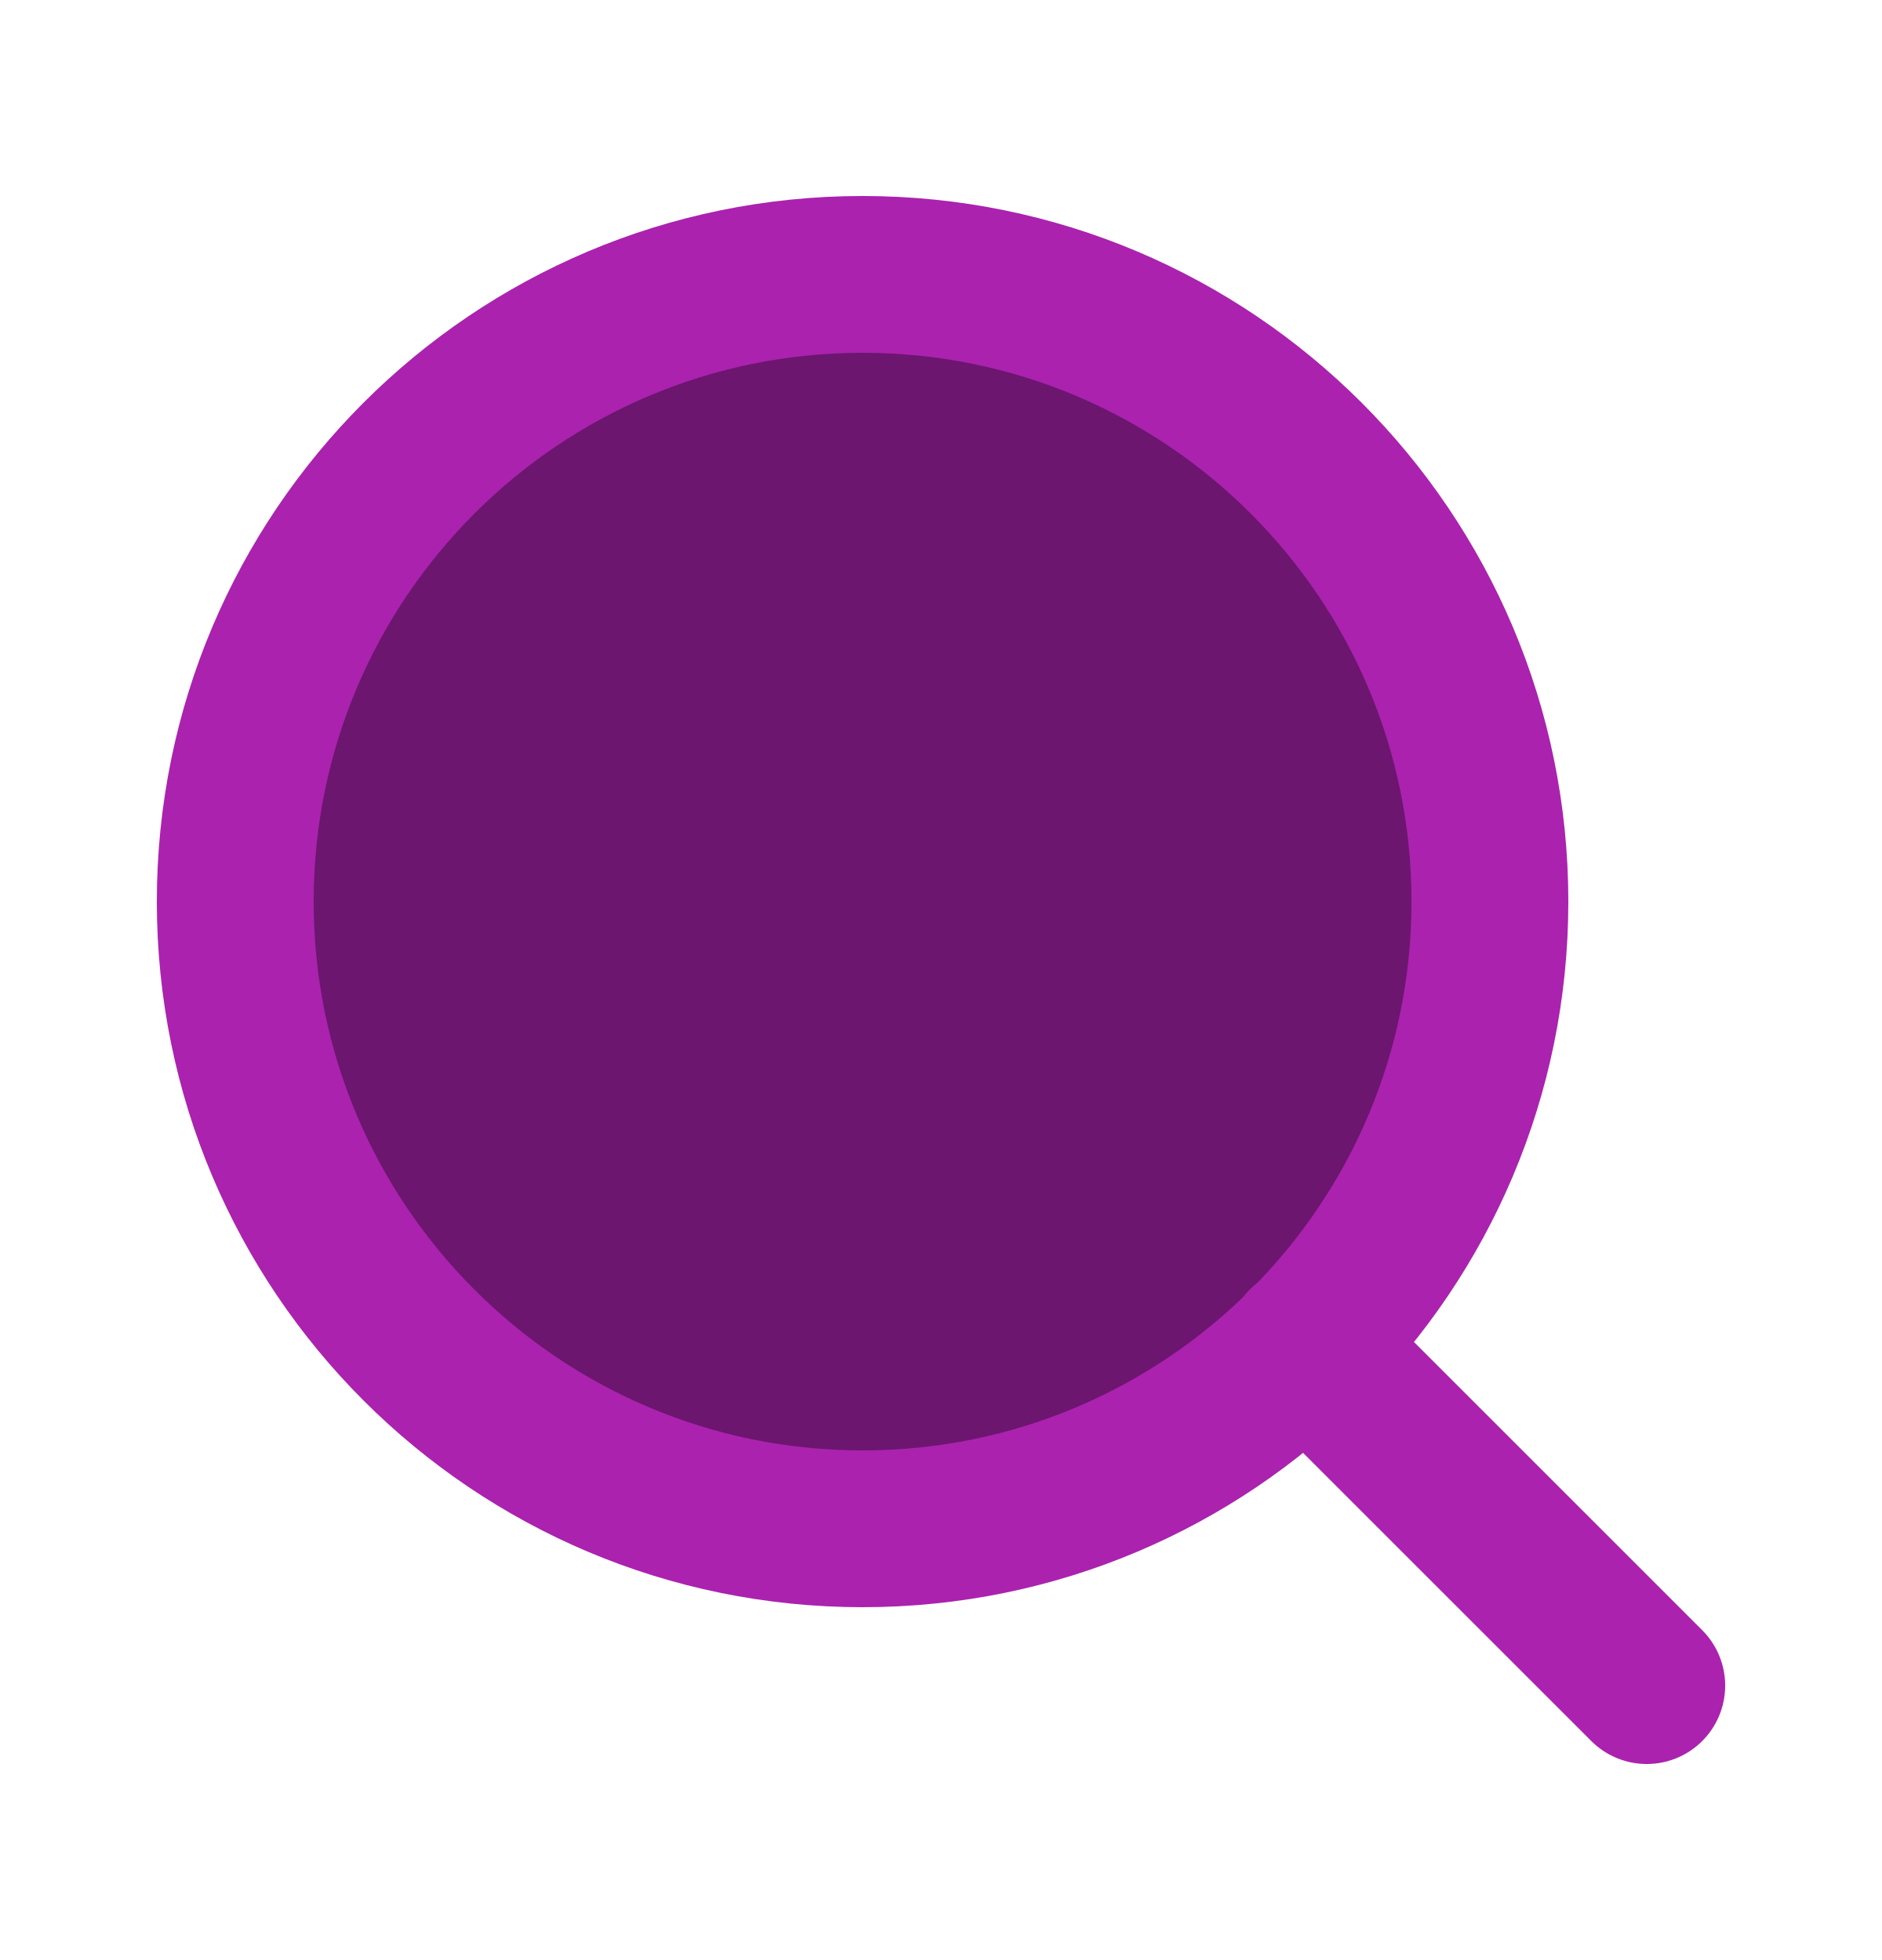
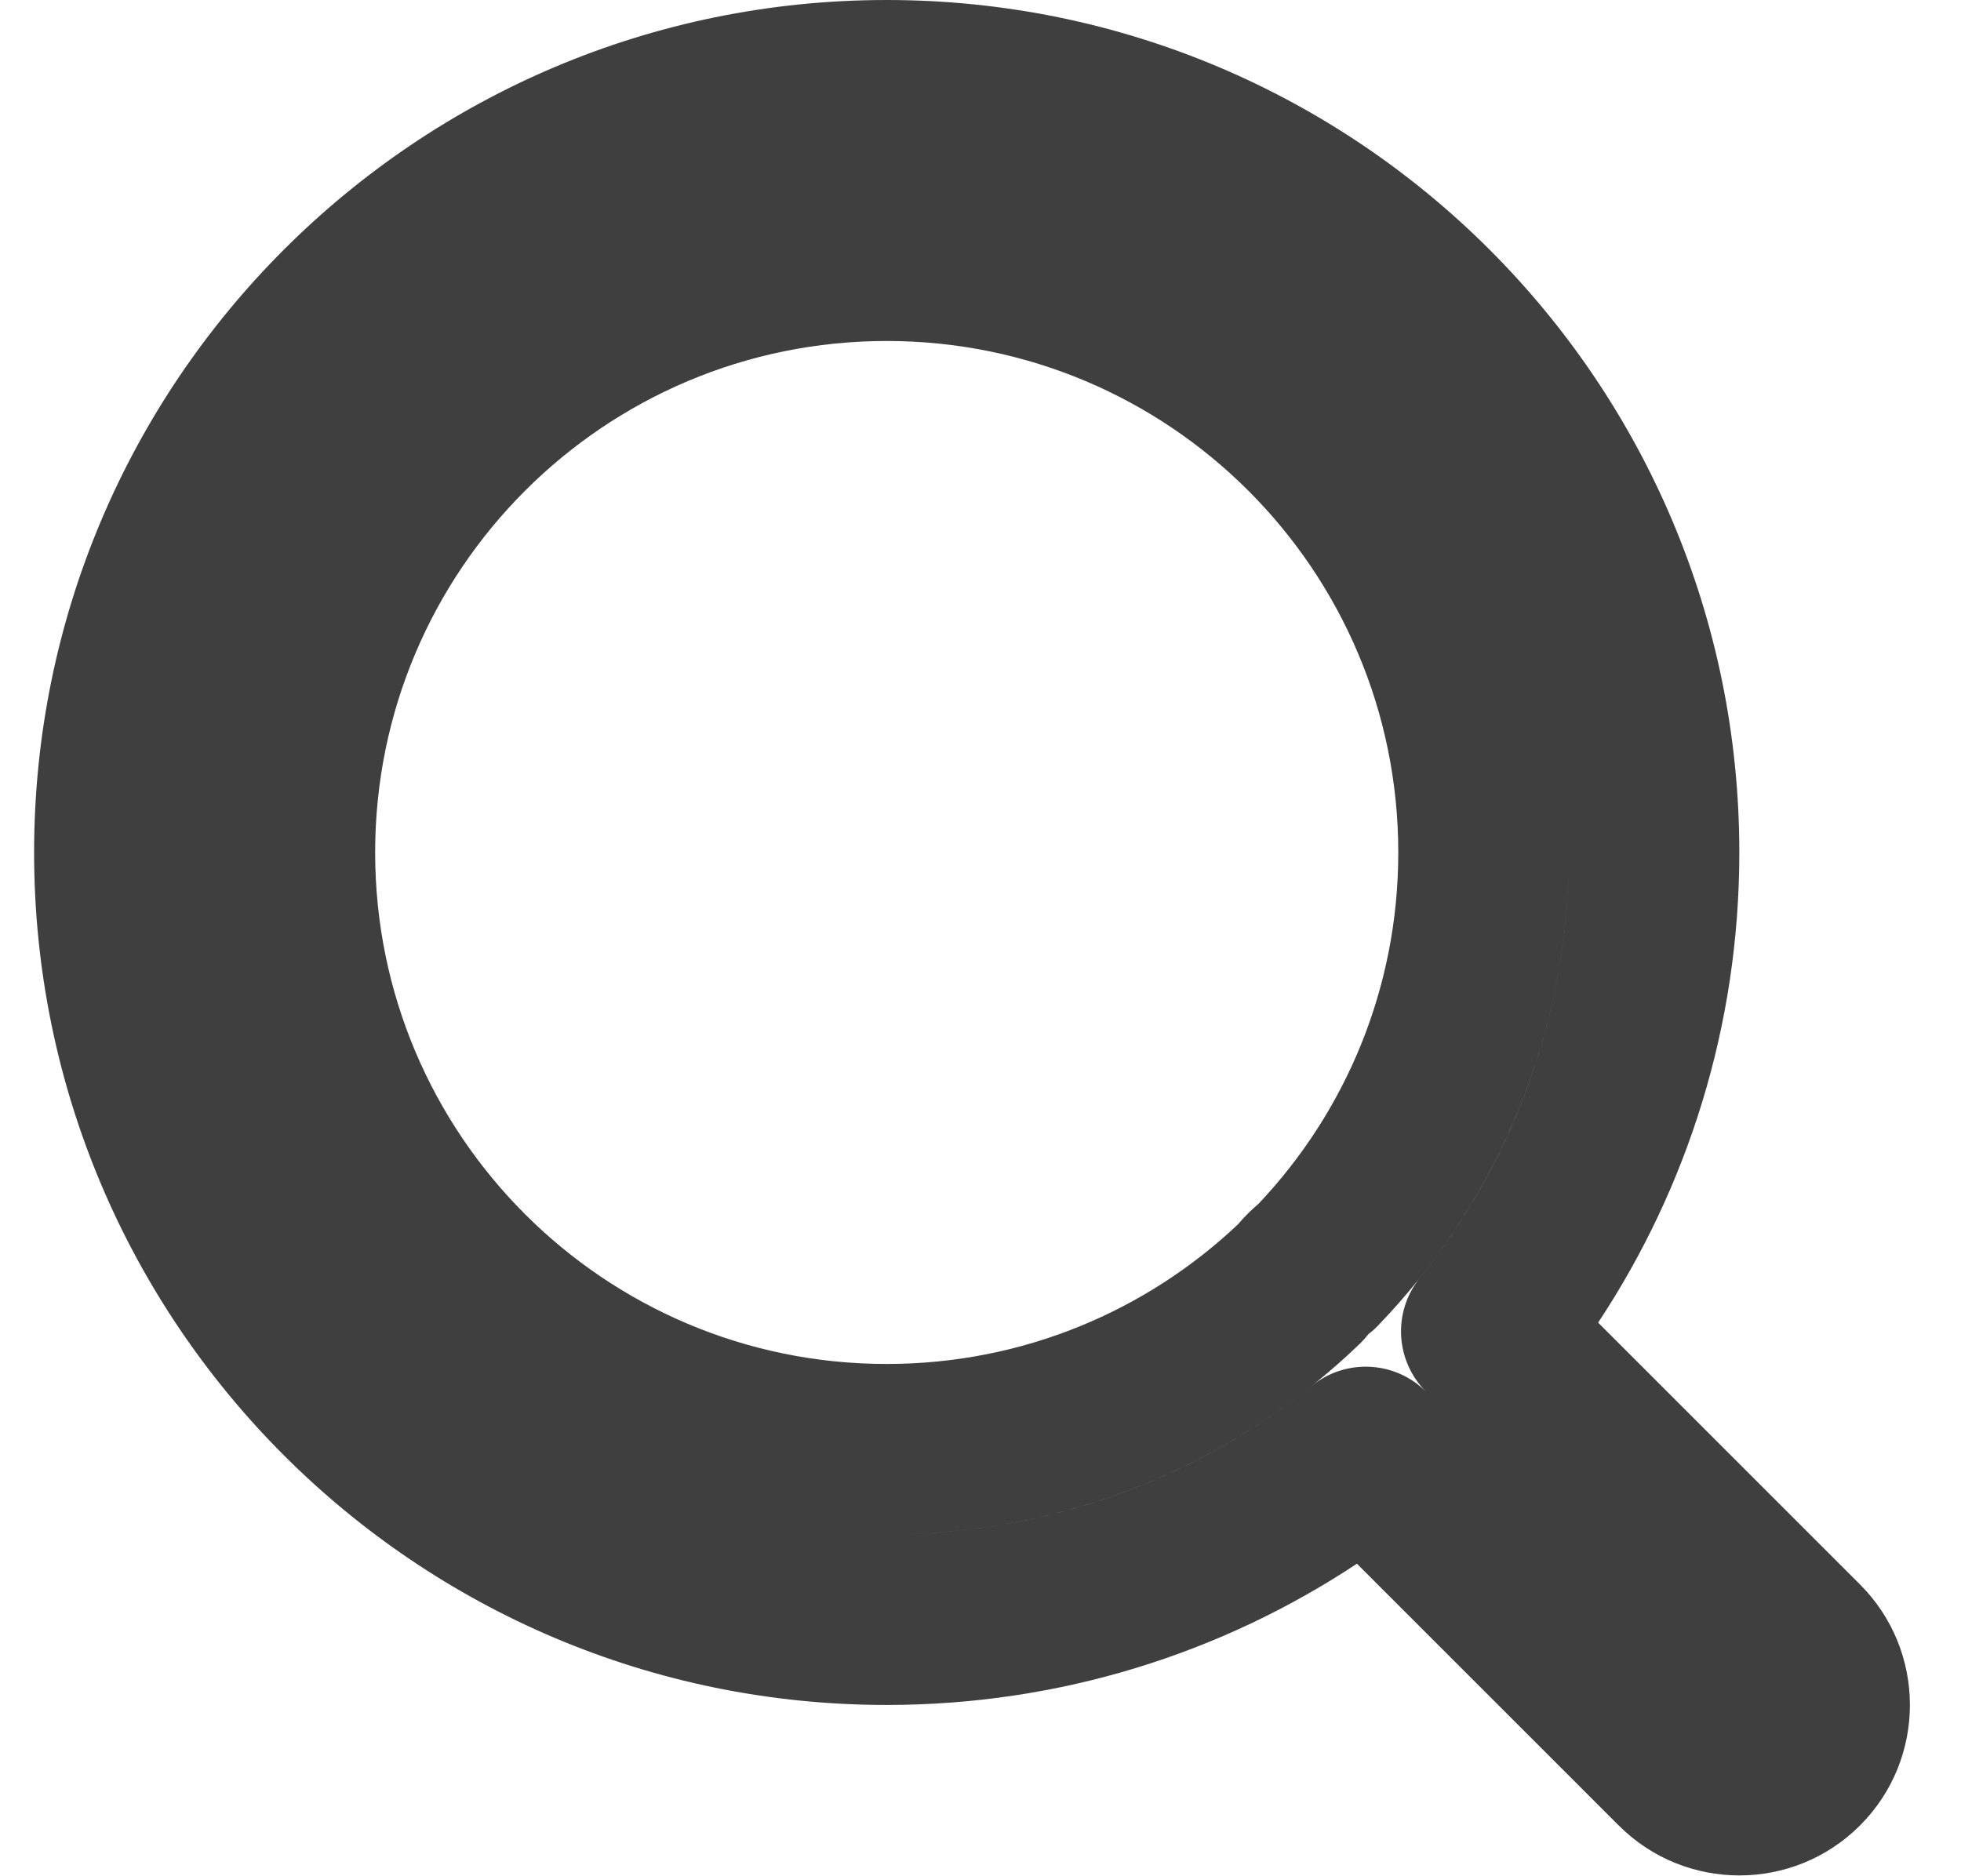
- <svg xmlns="http://www.w3.org/2000/svg" width="24" height="25" viewBox="0 0 24 25" fill="none">
-   <circle cx="10.5" cy="11.367" r="8" fill="#6C166F" />
-   <path d="M11 19.5C15.418 19.5 19 15.918 19 11.5C19 7.082 15.418 3.5 11 3.5C6.582 3.5 3 7.082 3 11.5C3 15.918 6.582 19.5 11 19.5Z" stroke="#AB22AF" stroke-width="2" stroke-linecap="round" stroke-linejoin="round" />
-   <path d="M21 21.5L16.65 17.15" stroke="#AB22AF" stroke-width="2" stroke-linecap="round" stroke-linejoin="round" />
+ <svg xmlns="http://www.w3.org/2000/svg" width="23" height="22" viewBox="0 0 23 22" fill="none">
+   <path fill-rule="evenodd" clip-rule="evenodd" d="M0.4 10C0.4 4.477 4.878 0 10.4 0C15.923 0 20.4 4.477 20.4 10C20.4 12.037 19.79 13.934 18.744 15.515L21.815 18.586C22.596 19.367 22.596 20.633 21.815 21.414L21.108 20.707L21.815 21.414C21.034 22.195 19.767 22.195 18.986 21.414L15.915 18.343C14.334 19.39 12.438 20 10.4 20C4.878 20 0.4 15.523 0.4 10ZM10.4 4C7.087 4 4.4 6.686 4.4 10C4.4 13.314 7.087 16 10.4 16C11.996 16 13.445 15.378 14.52 14.362C14.557 14.319 14.596 14.276 14.636 14.236C14.677 14.195 14.719 14.157 14.762 14.12C15.779 13.044 16.4 11.596 16.4 10C16.4 6.686 13.714 4 10.4 4ZM18.396 10.267C18.329 12.317 17.489 14.172 16.162 15.55C16.128 15.586 16.091 15.619 16.051 15.649L16.051 15.649L16.05 15.65L16.05 15.651L16.049 15.651C16.019 15.69 15.986 15.727 15.951 15.761C14.569 17.093 12.707 17.933 10.652 17.996C12.444 17.941 14.086 17.297 15.393 16.251C15.791 15.933 16.365 15.964 16.725 16.325C16.365 15.964 16.333 15.391 16.651 14.993C17.695 13.689 18.337 12.053 18.396 10.267Z" fill="#3F3F3F" />
</svg>
